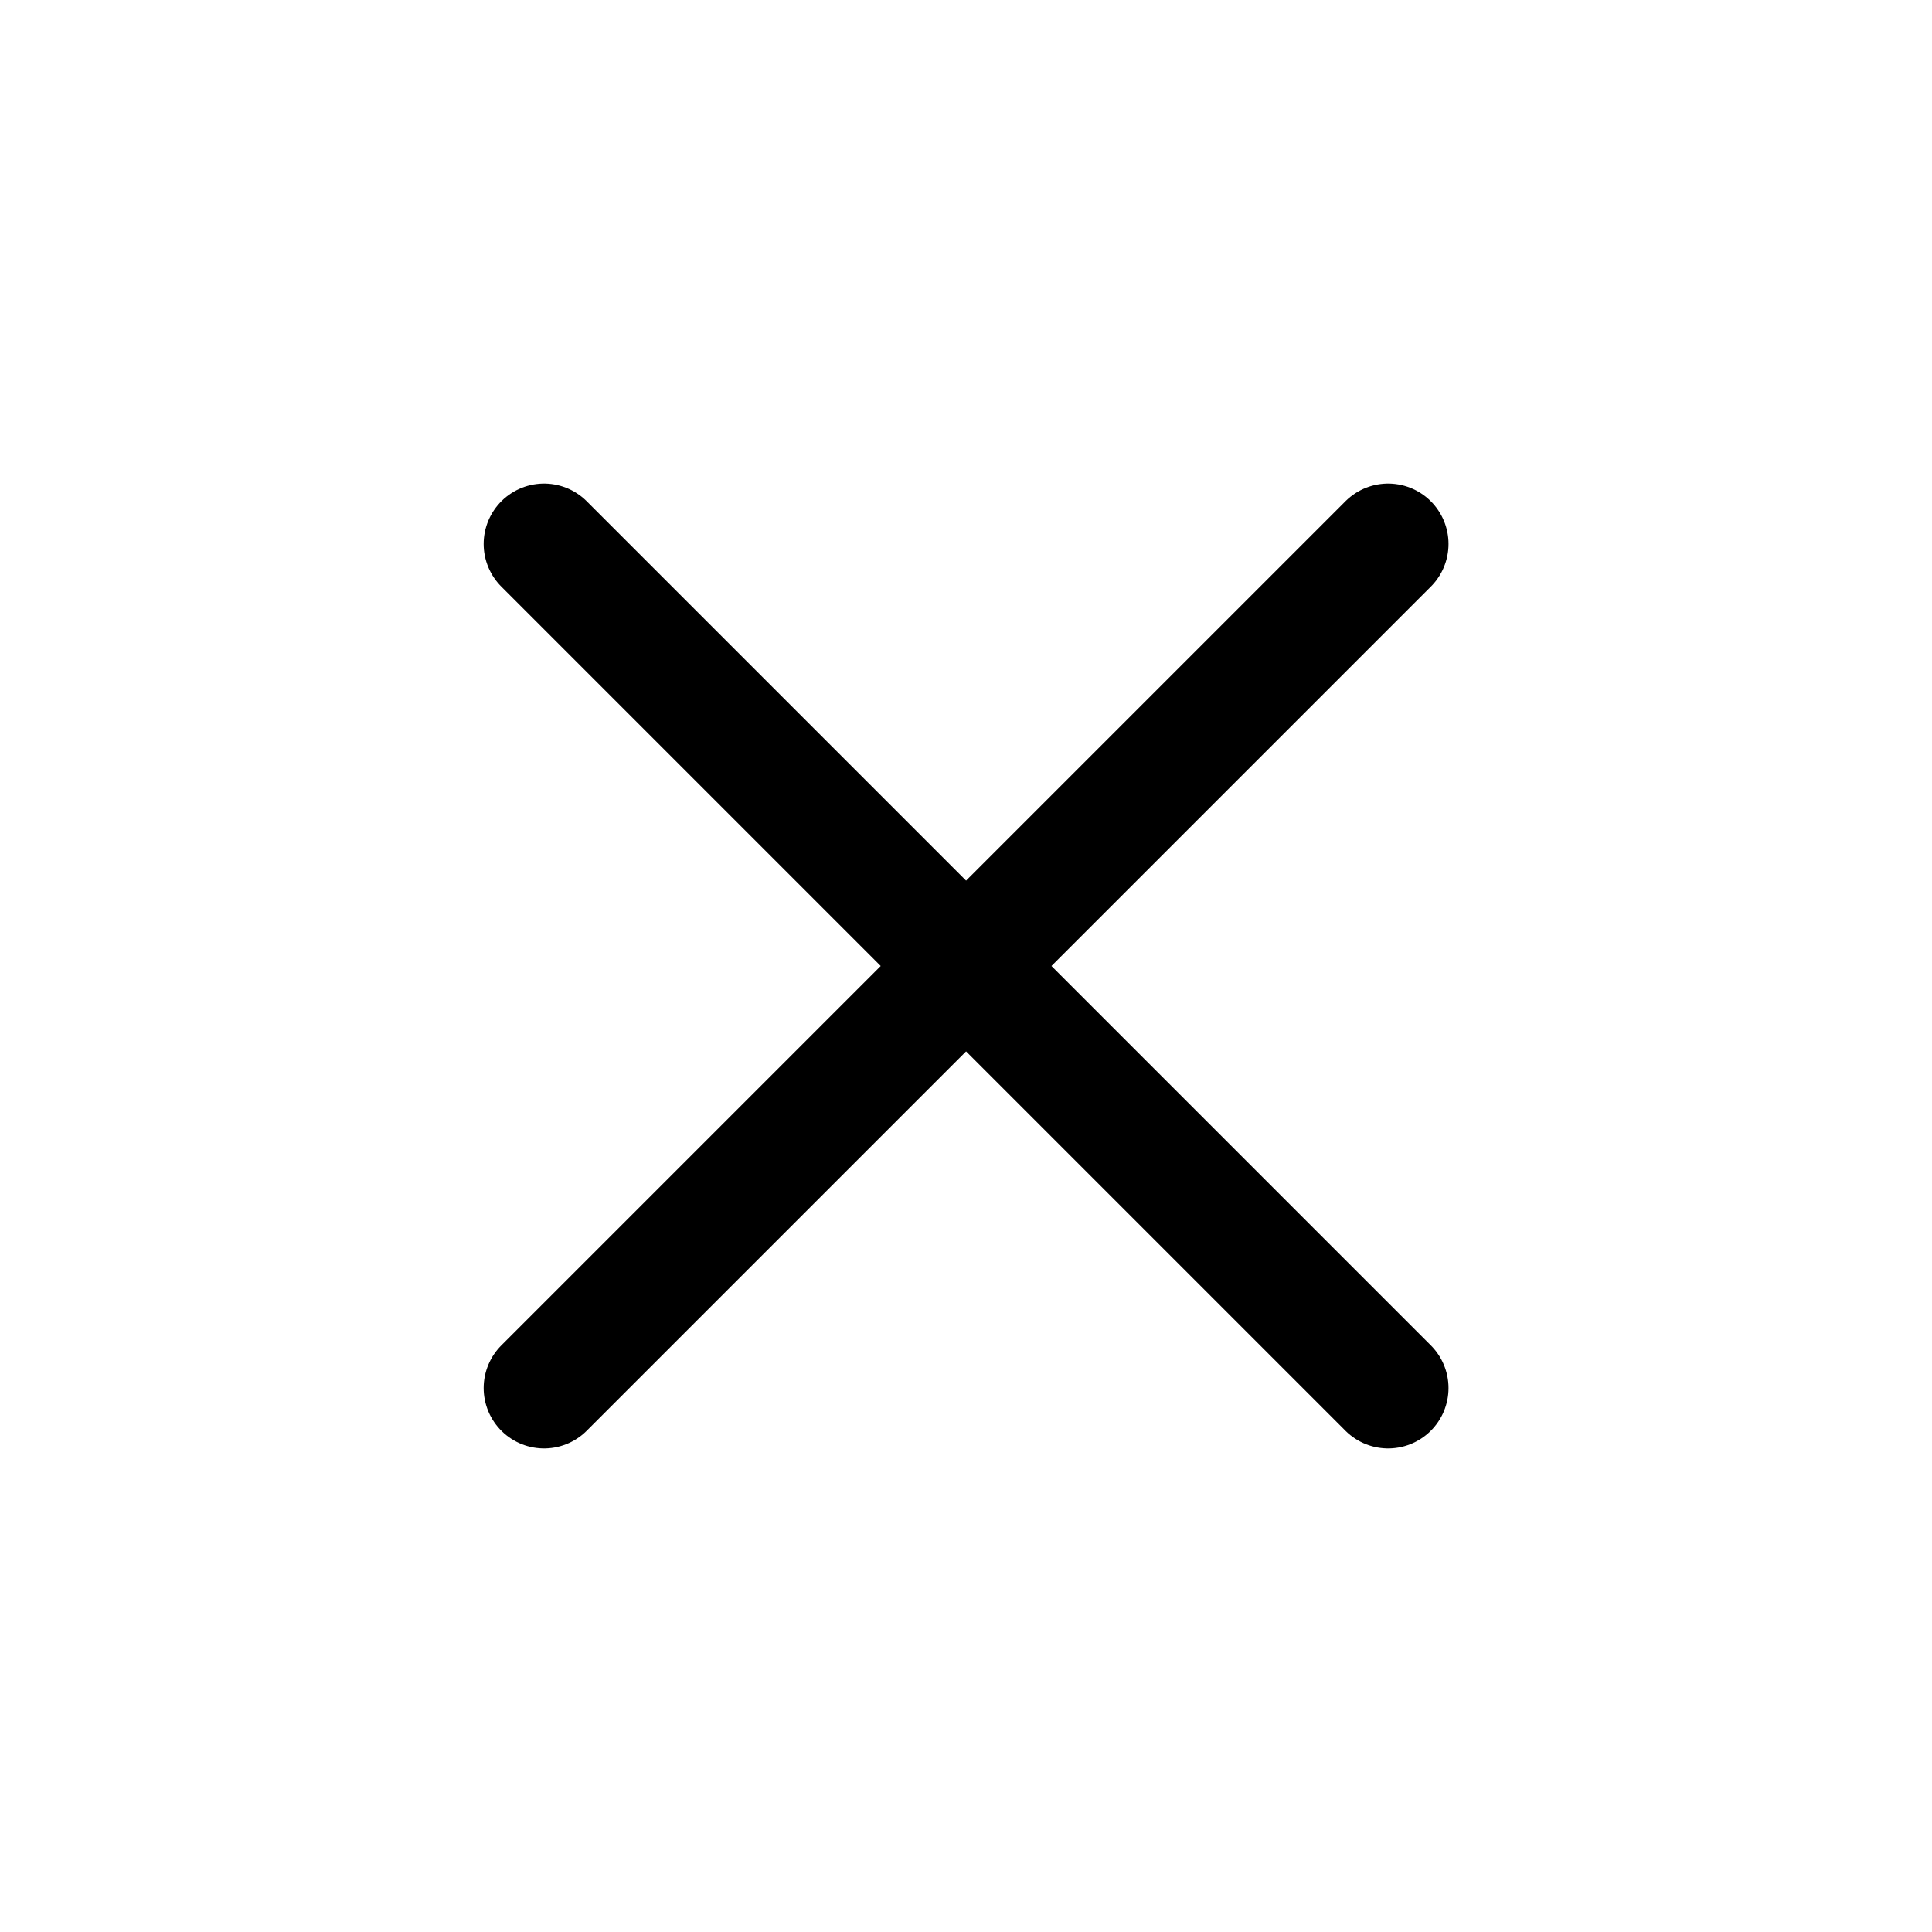
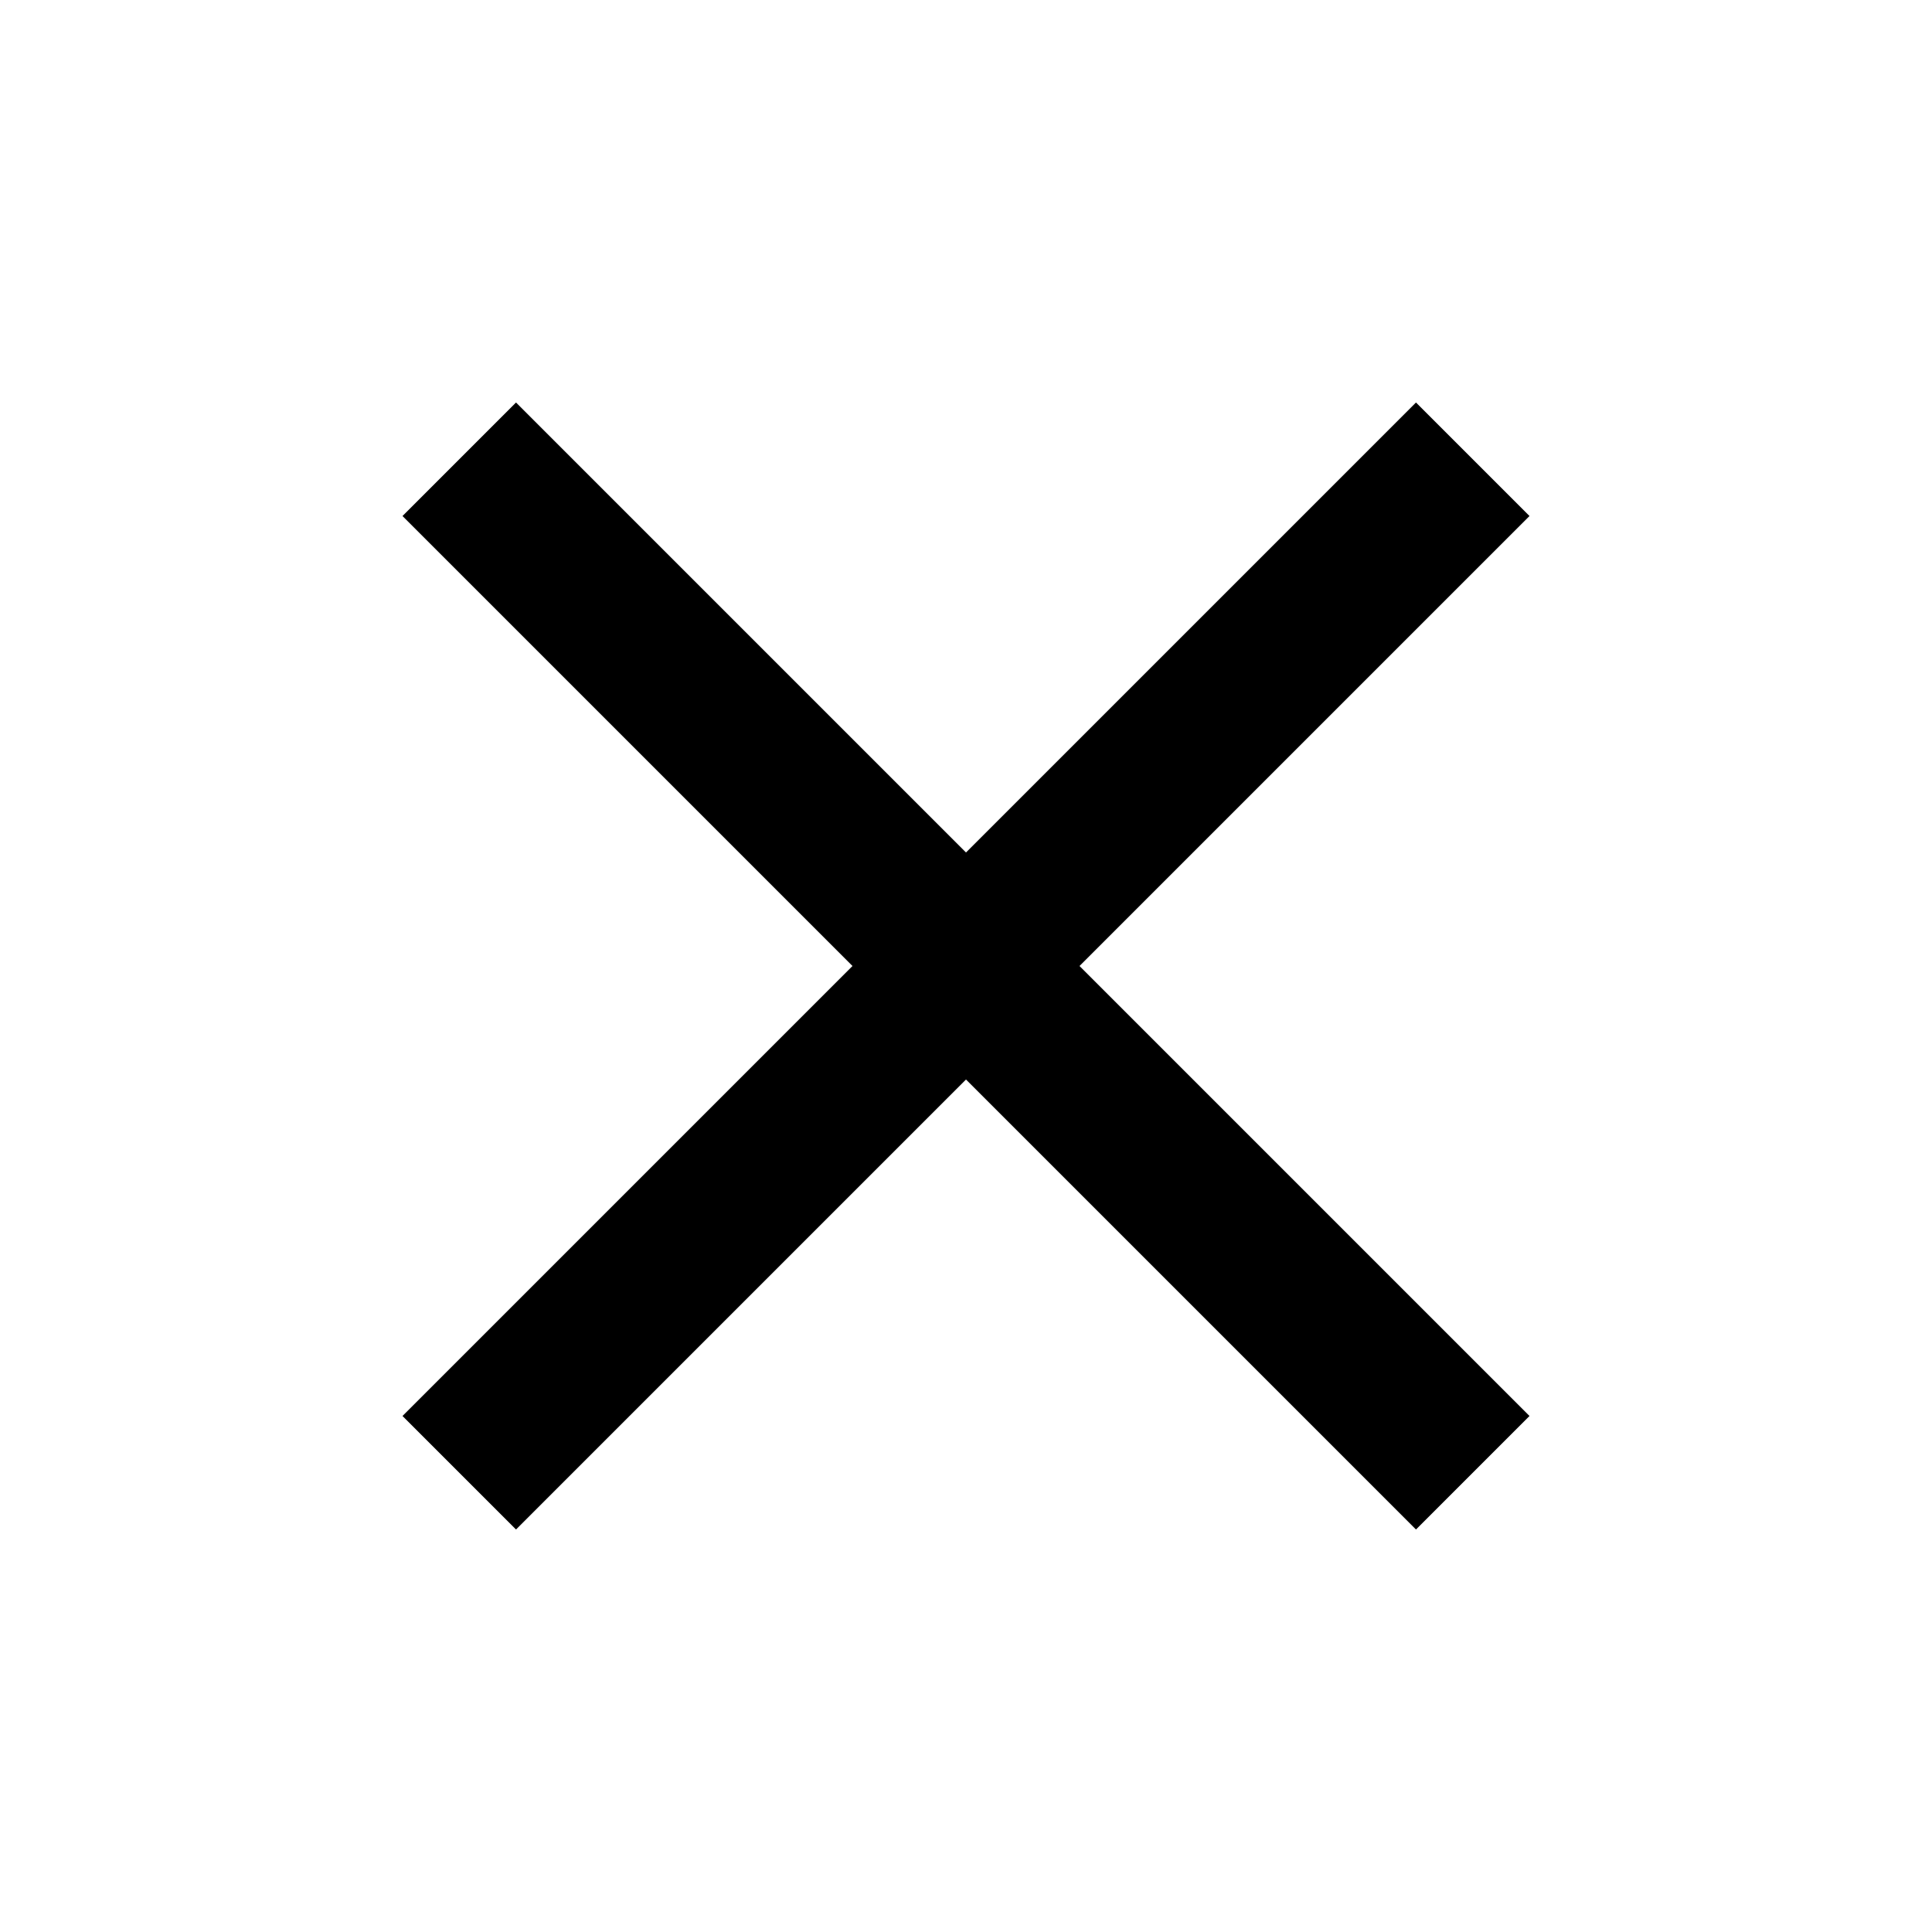
- <svg xmlns="http://www.w3.org/2000/svg" width="24px" height="24px" stroke-width="1.5" viewBox="0 0 24 24" fill="none" color="#000000">
-   <path d="M6.758 17.243L12.001 12M17.244 6.757L12.001 12M12.001 12L6.758 6.757M12.001 12L17.244 17.243" stroke="#000000" stroke-width="1.5" stroke-linecap="round" stroke-linejoin="round" />
+ <svg xmlns="http://www.w3.org/2000/svg" viewBox="0 0 24 24" width="24" height="24" fill="currentColor">
+   <path d="M0 0h24v24H0z" fill="none" />
+   <path d="M19 6.41L17.59 5 12 10.59 6.41 5 5 6.41 10.59 12 5 17.59 6.41 19 12 13.41 17.59 19 19 17.59 13.41 12z" />
</svg>
